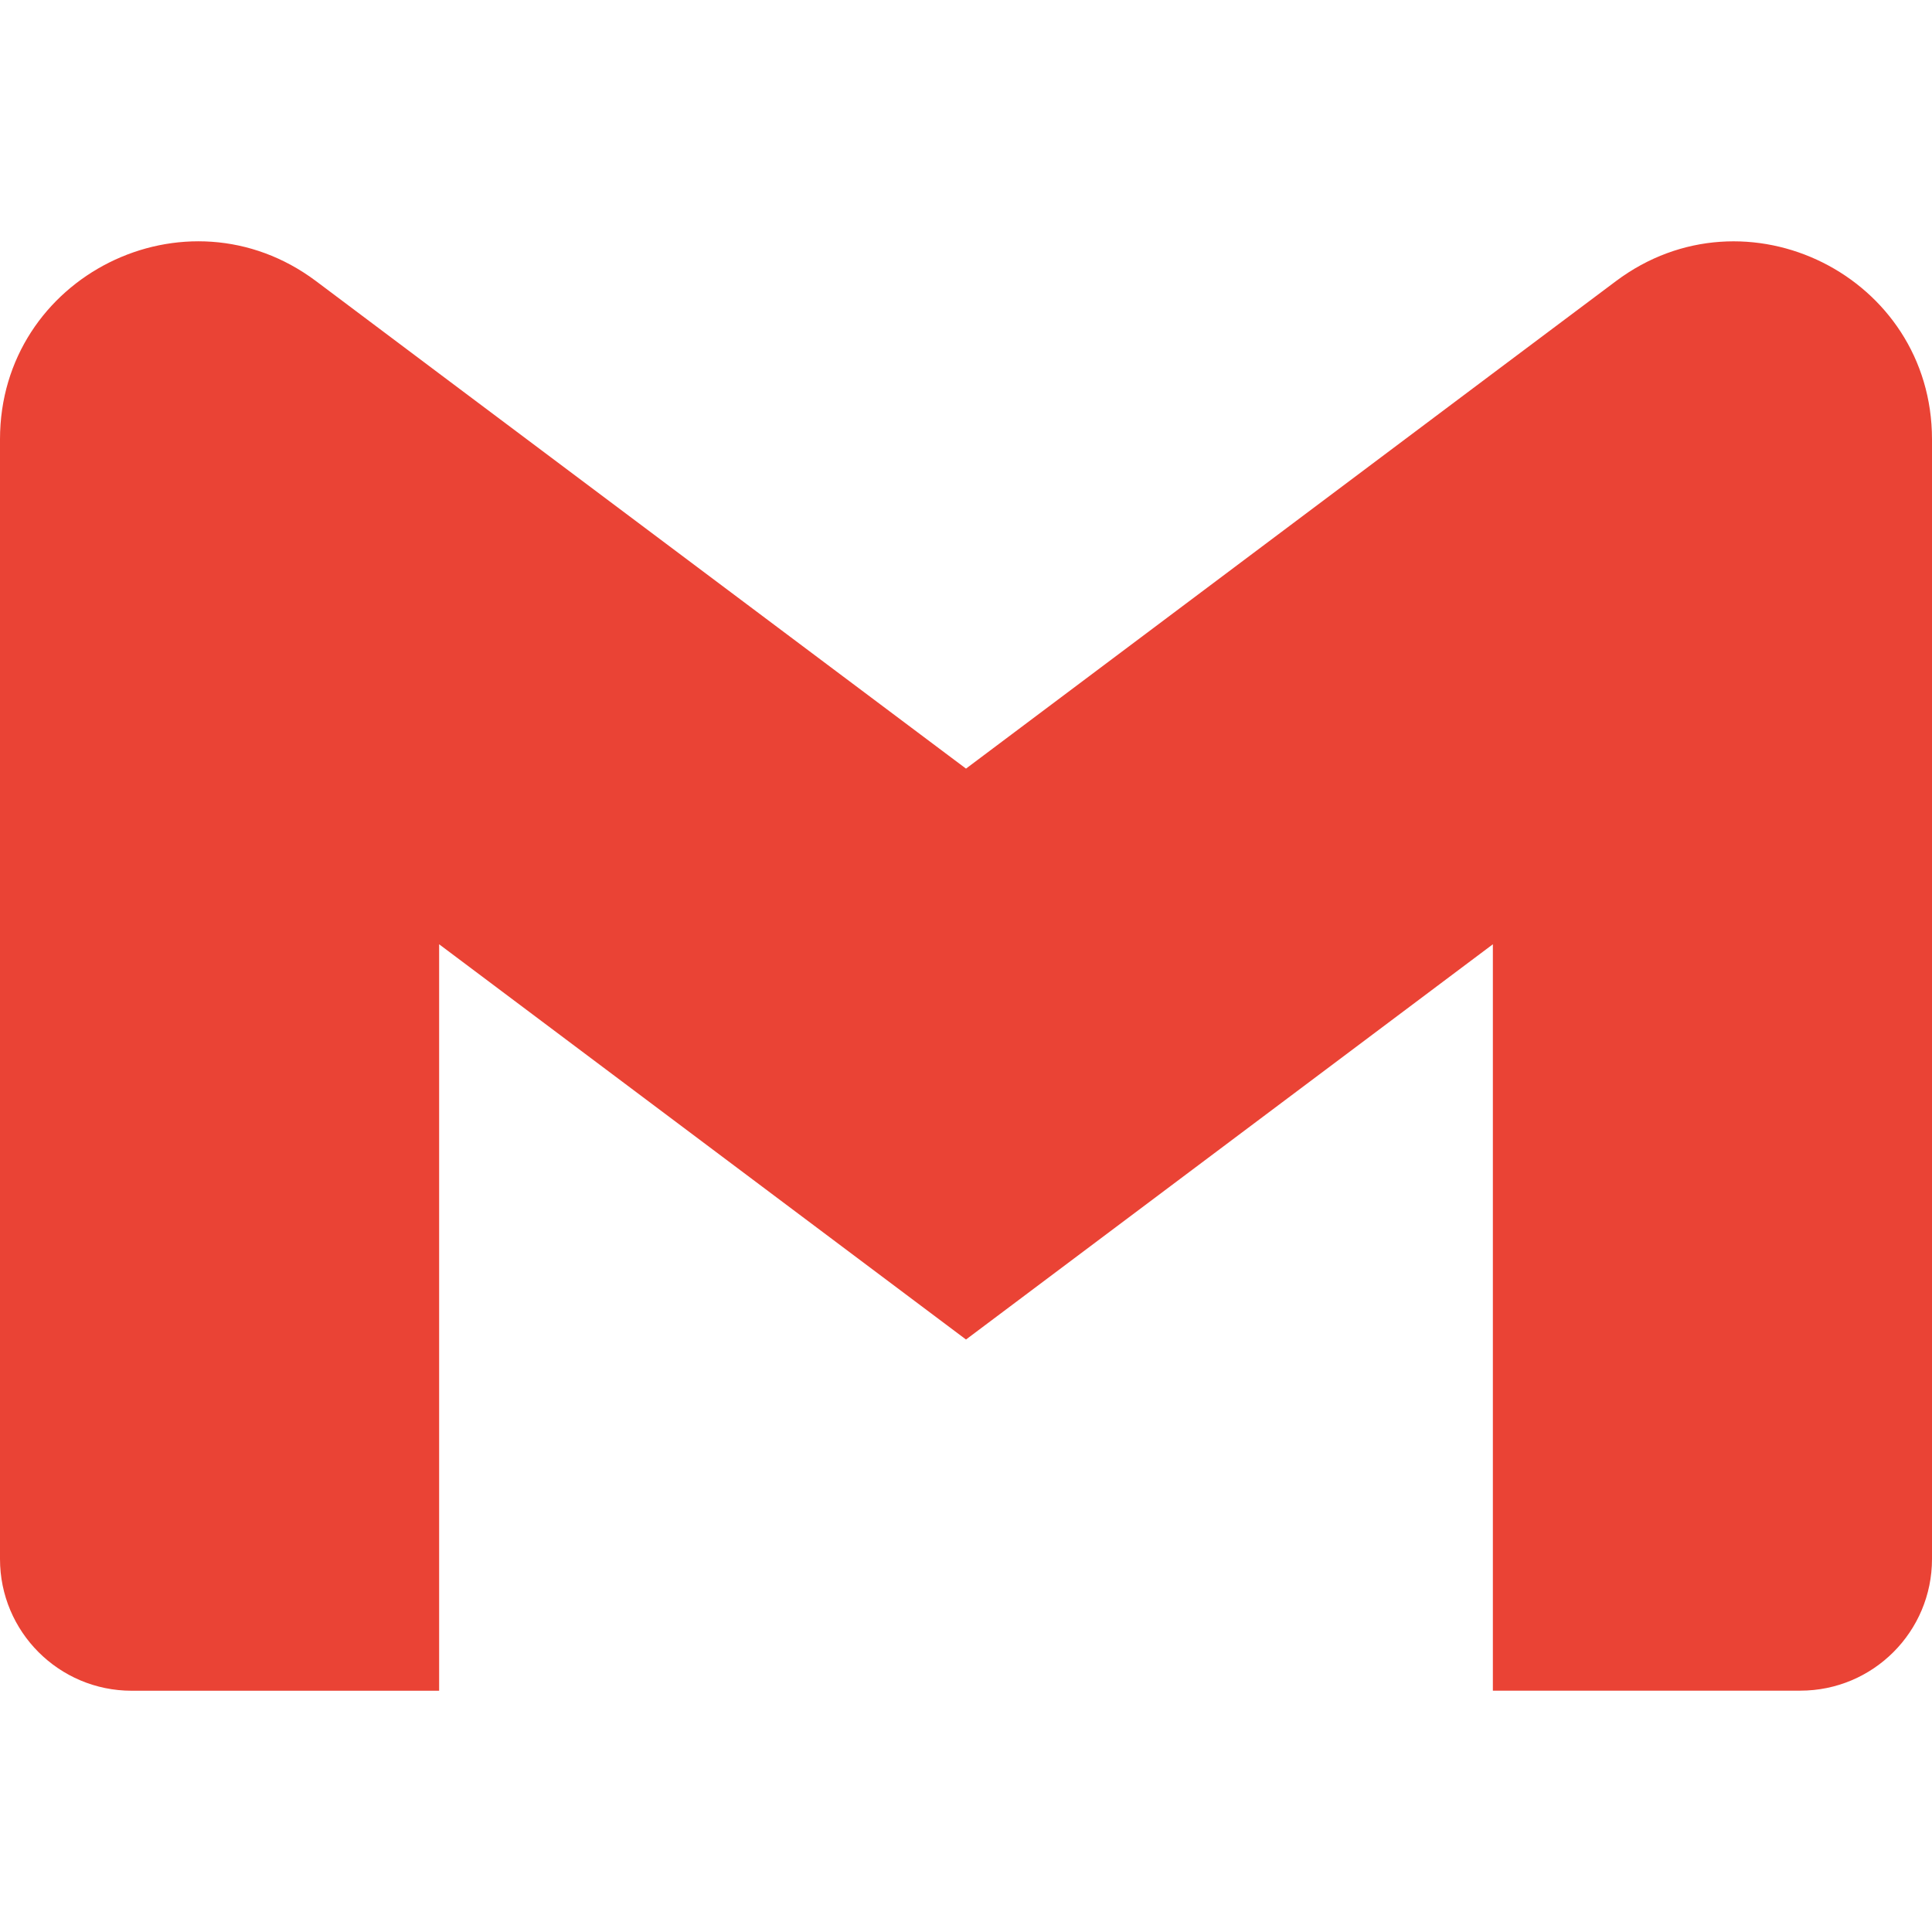
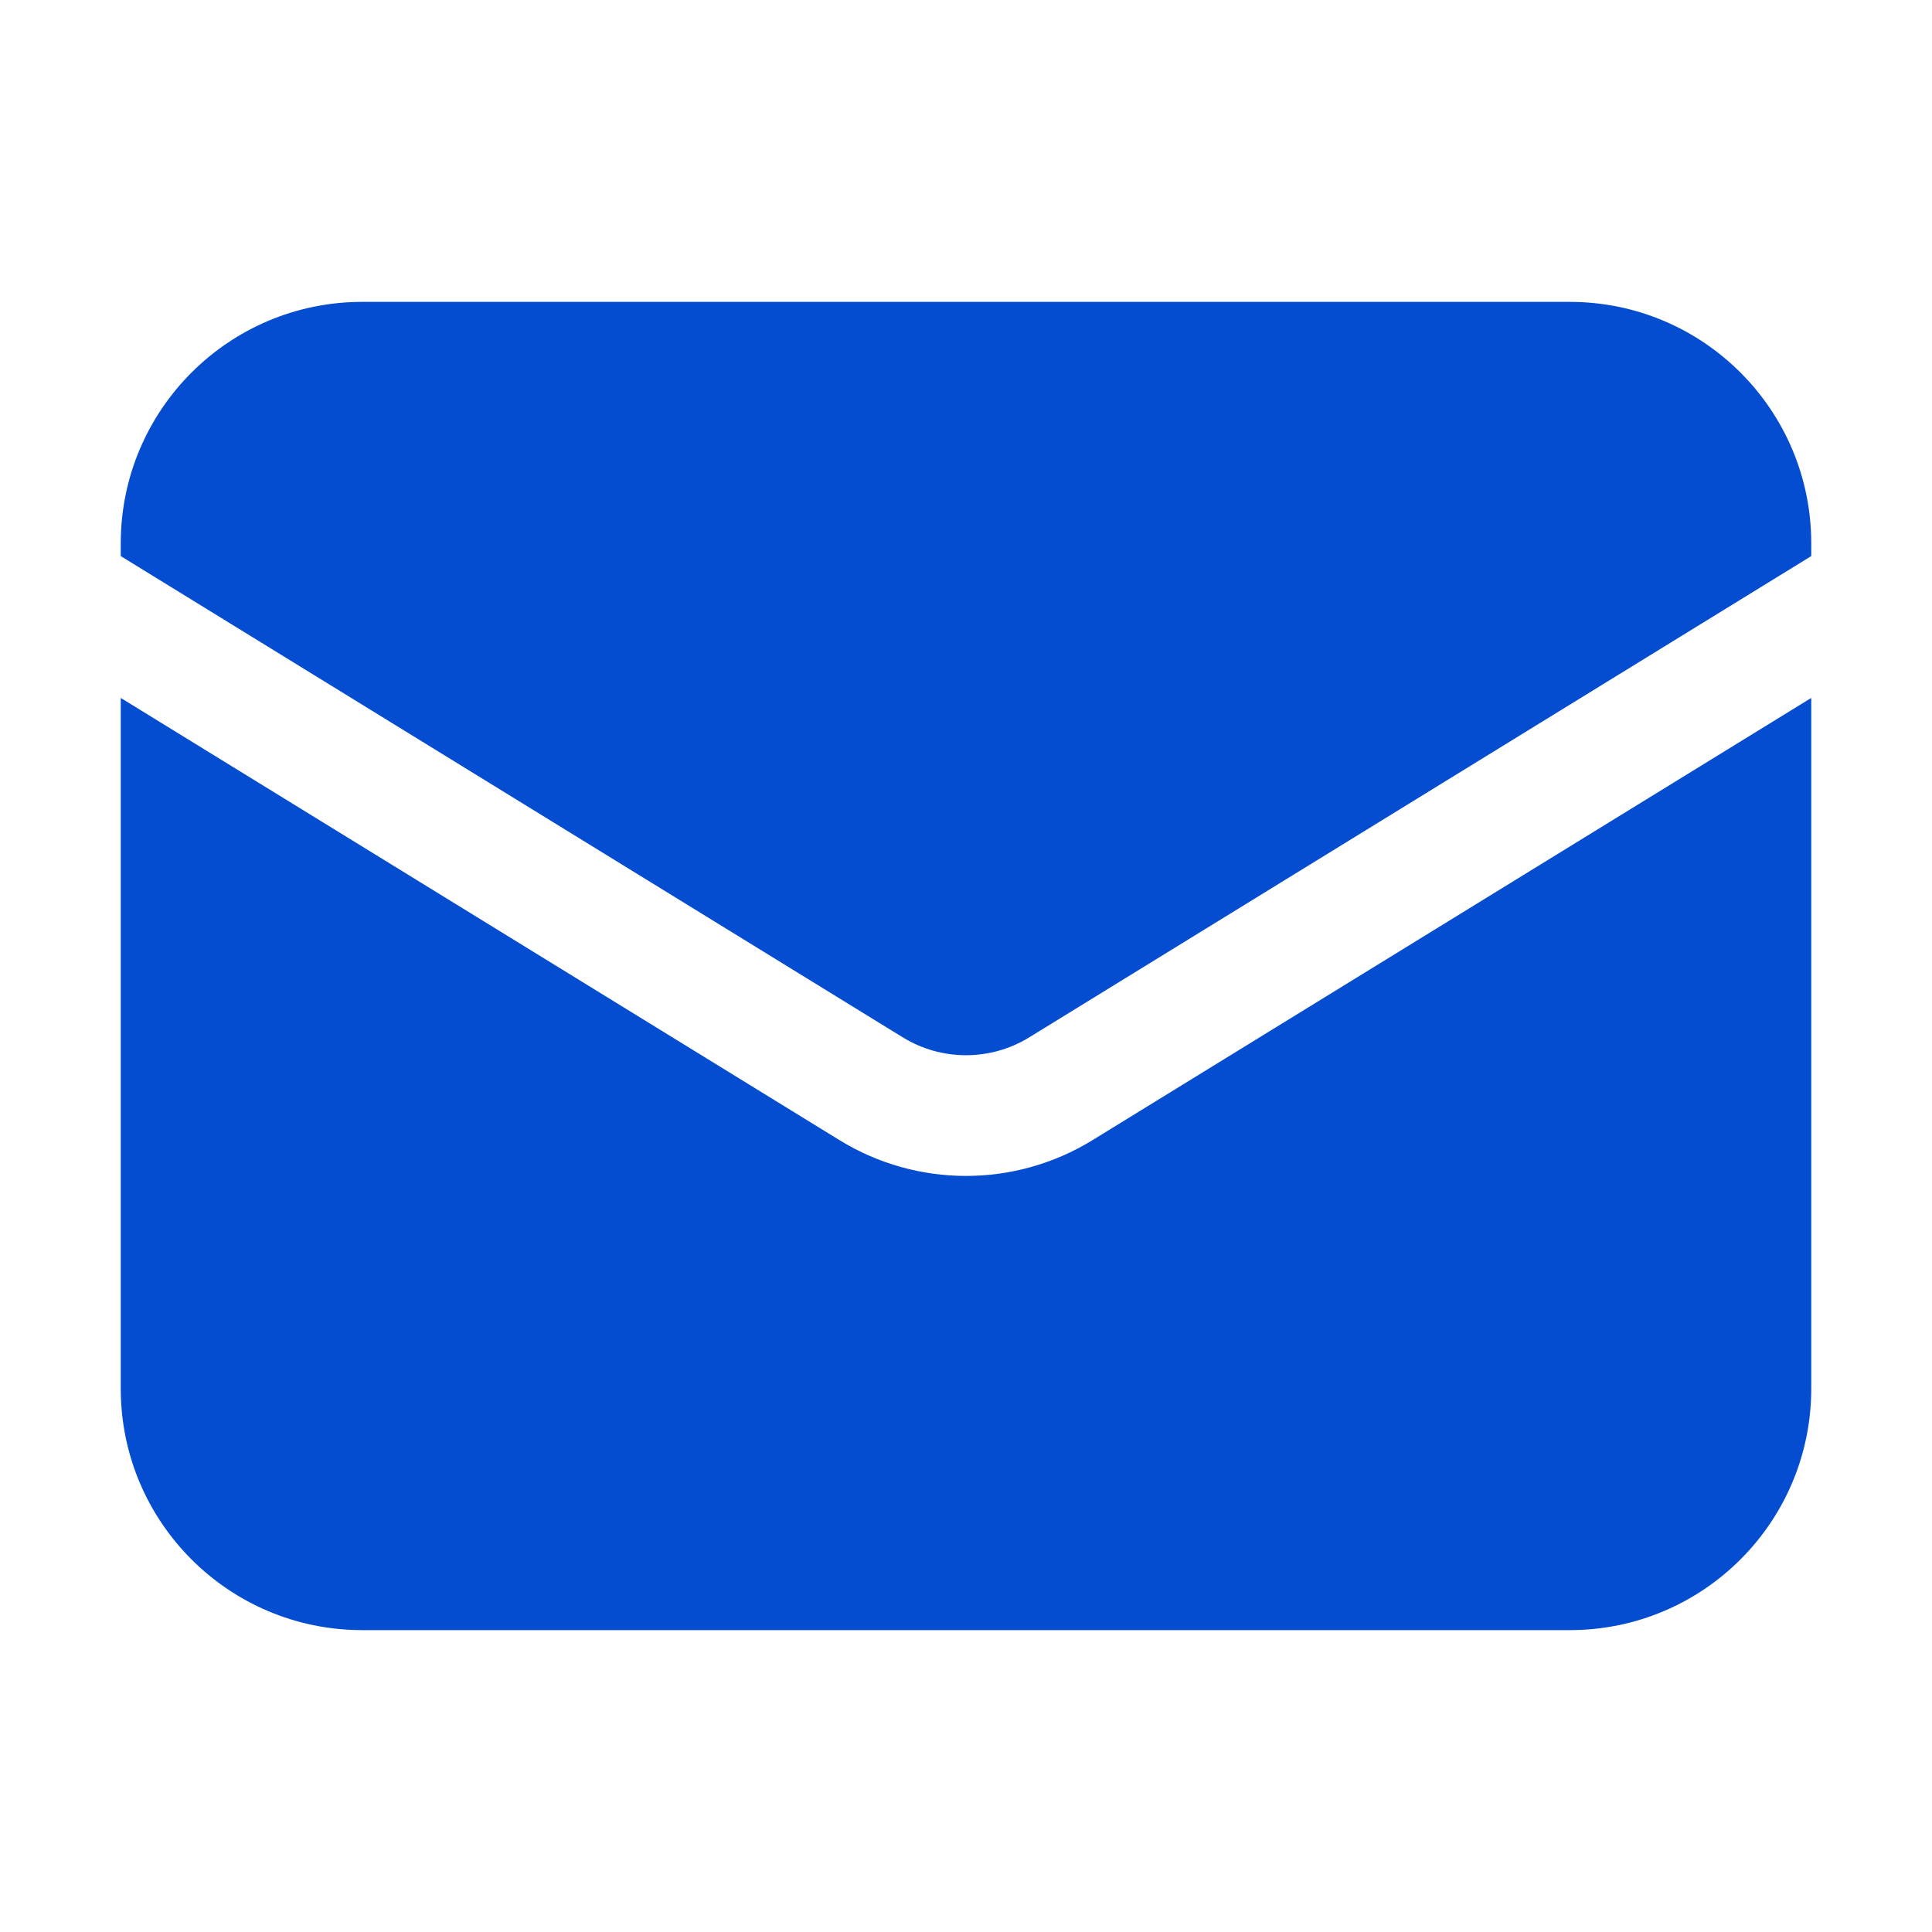
- <svg xmlns="http://www.w3.org/2000/svg" role="img" viewBox="0 0 24 24">
-   <path fill="#EA4335" d="M24 5.457v13.909c0 .904-.732 1.636-1.636 1.636h-3.819V11.73L12 16.64l-6.545-4.91v9.273H1.636A1.636 1.636 0 0 1 0 19.366V5.457c0-2.023 2.309-3.178 3.927-1.964L5.455 4.64 12 9.548l6.545-4.91 1.528-1.145C21.69 2.28 24 3.434 24 5.457z" />
+ <svg xmlns="http://www.w3.org/2000/svg" viewBox="0 0 24 24" fill="#044dd1" aria-hidden="true">
+   <path d="M1.5 8.67v8.58a3 3 0 0 0 3 3h15a3 3 0 0 0 3-3V8.67l-8.928 5.493a3 3 0 0 1-3.144 0L1.5 8.67Z" />
+   <path d="M22.5 6.908V6.75a3 3 0 0 0-3-3h-15a3 3 0 0 0-3 3v.158l9.714 5.978a1.5 1.5 0 0 0 1.572 0L22.5 6.908Z" />
</svg>
